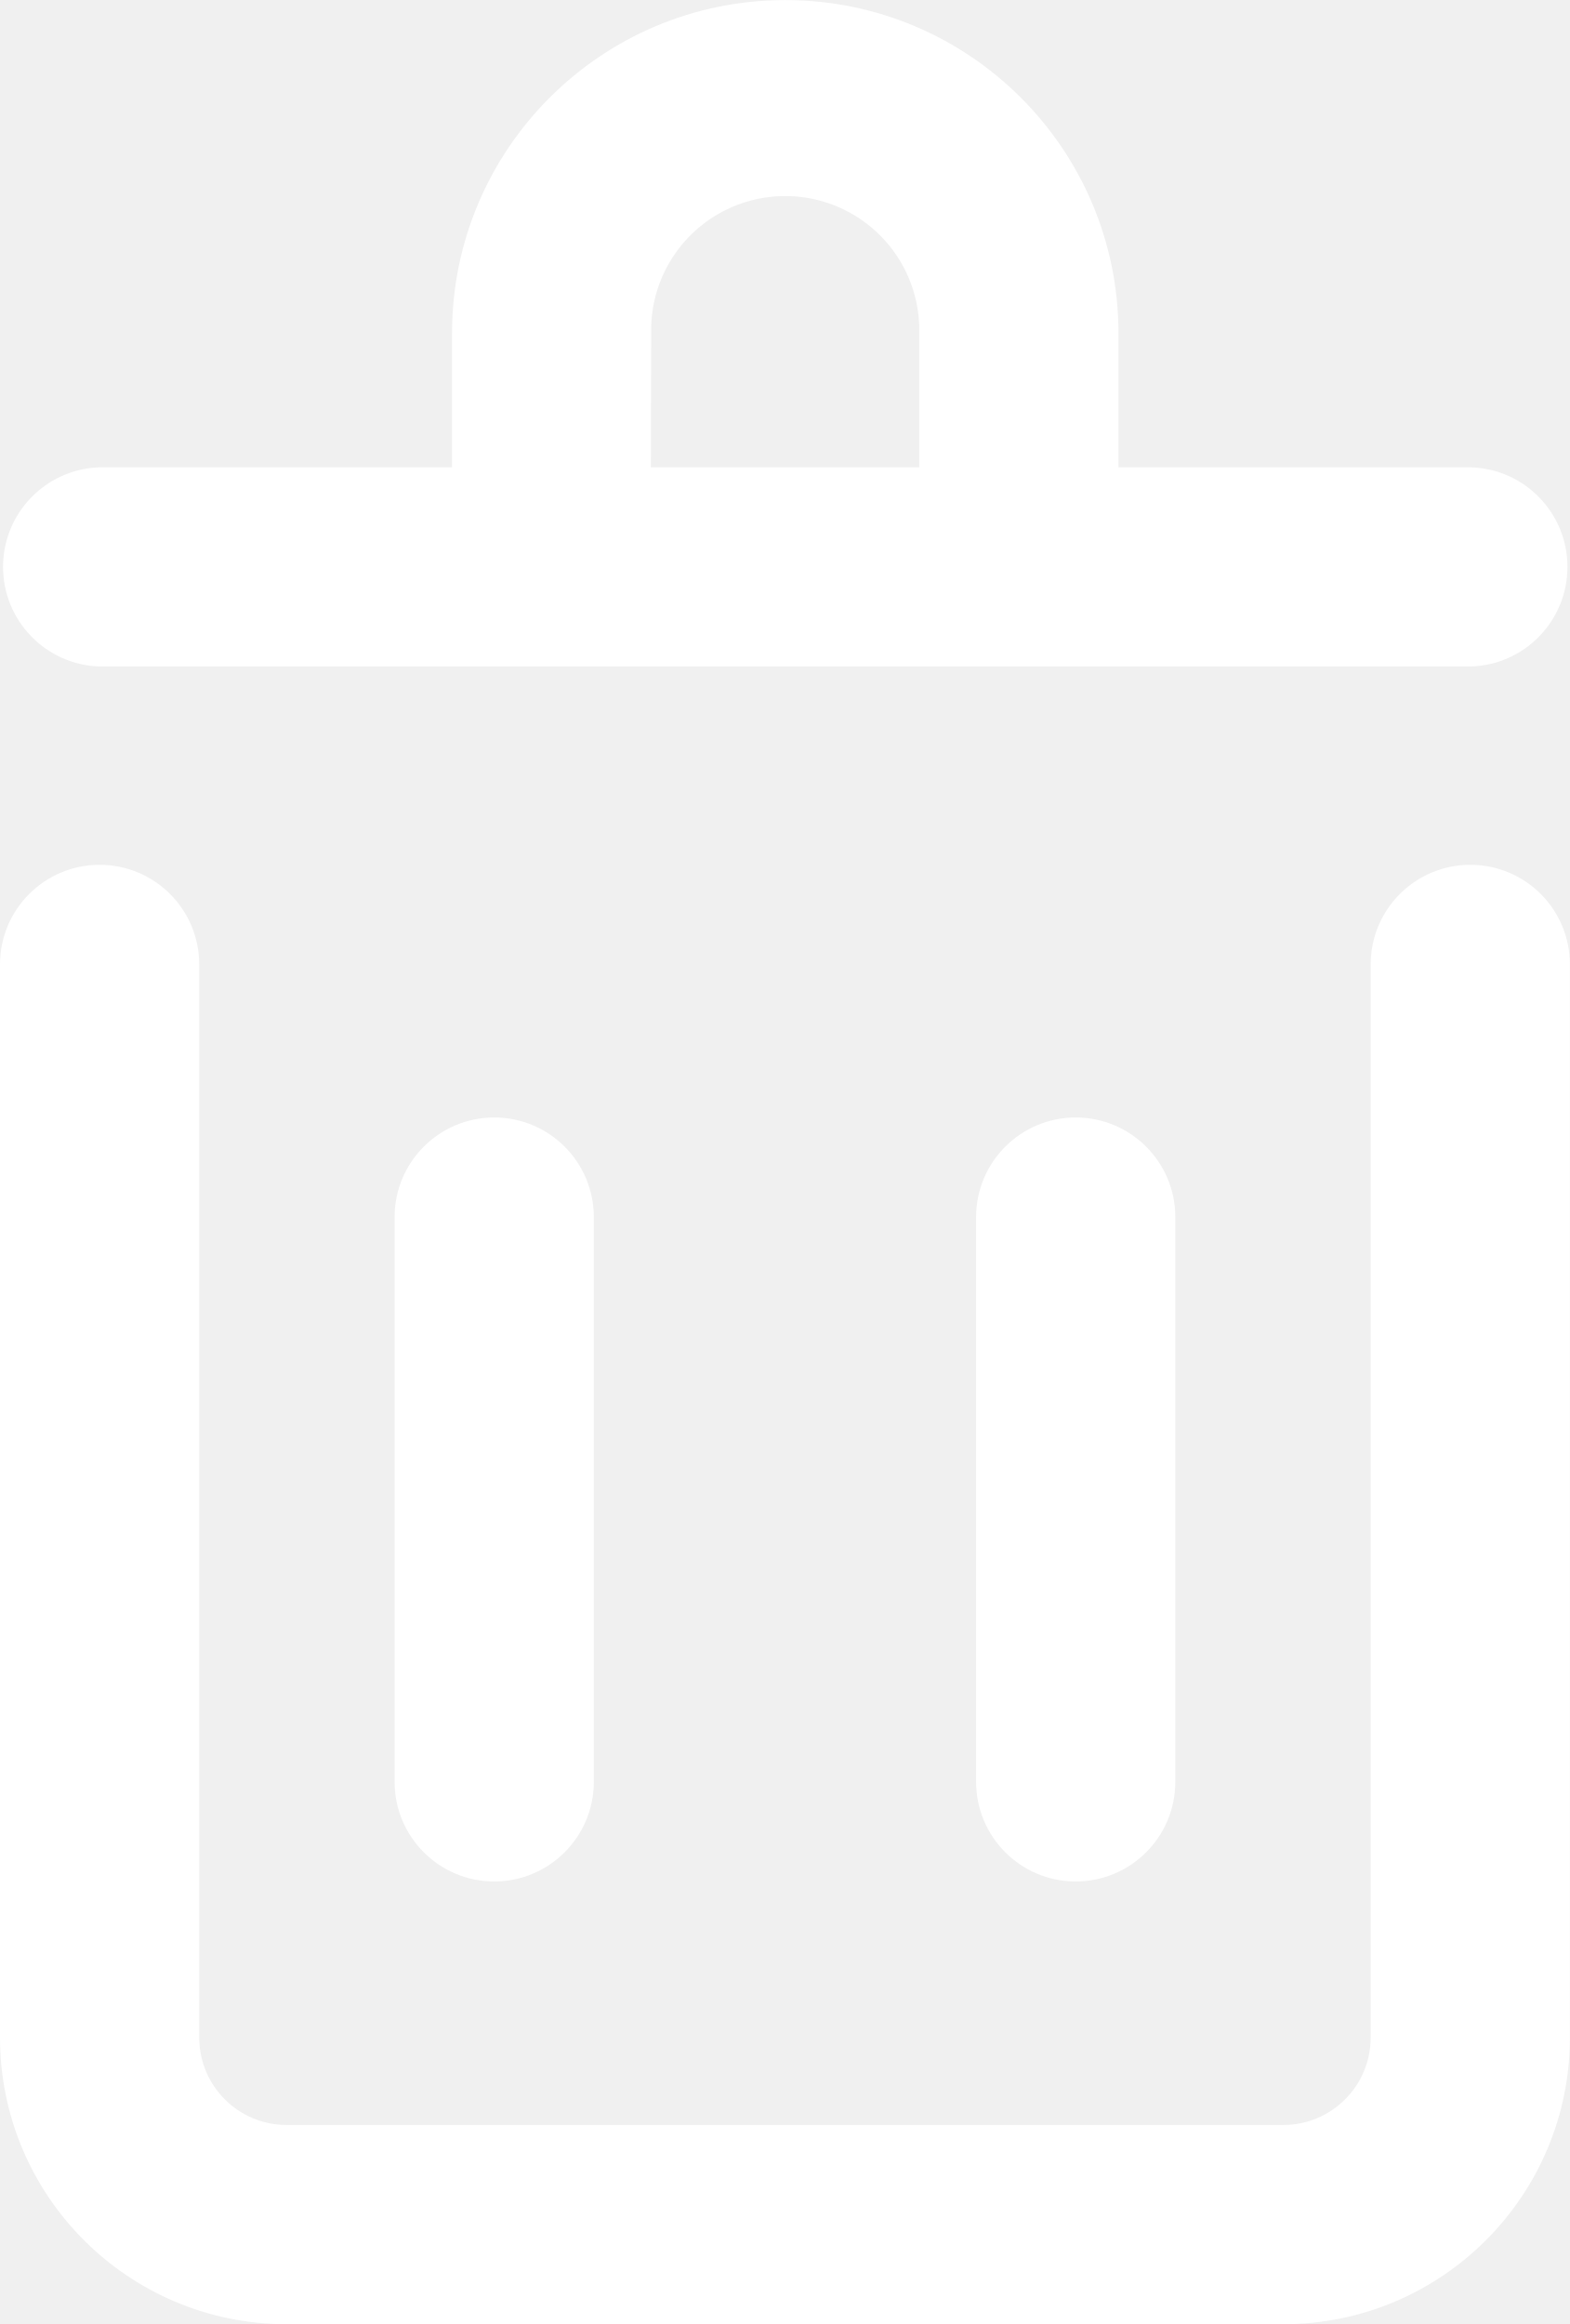
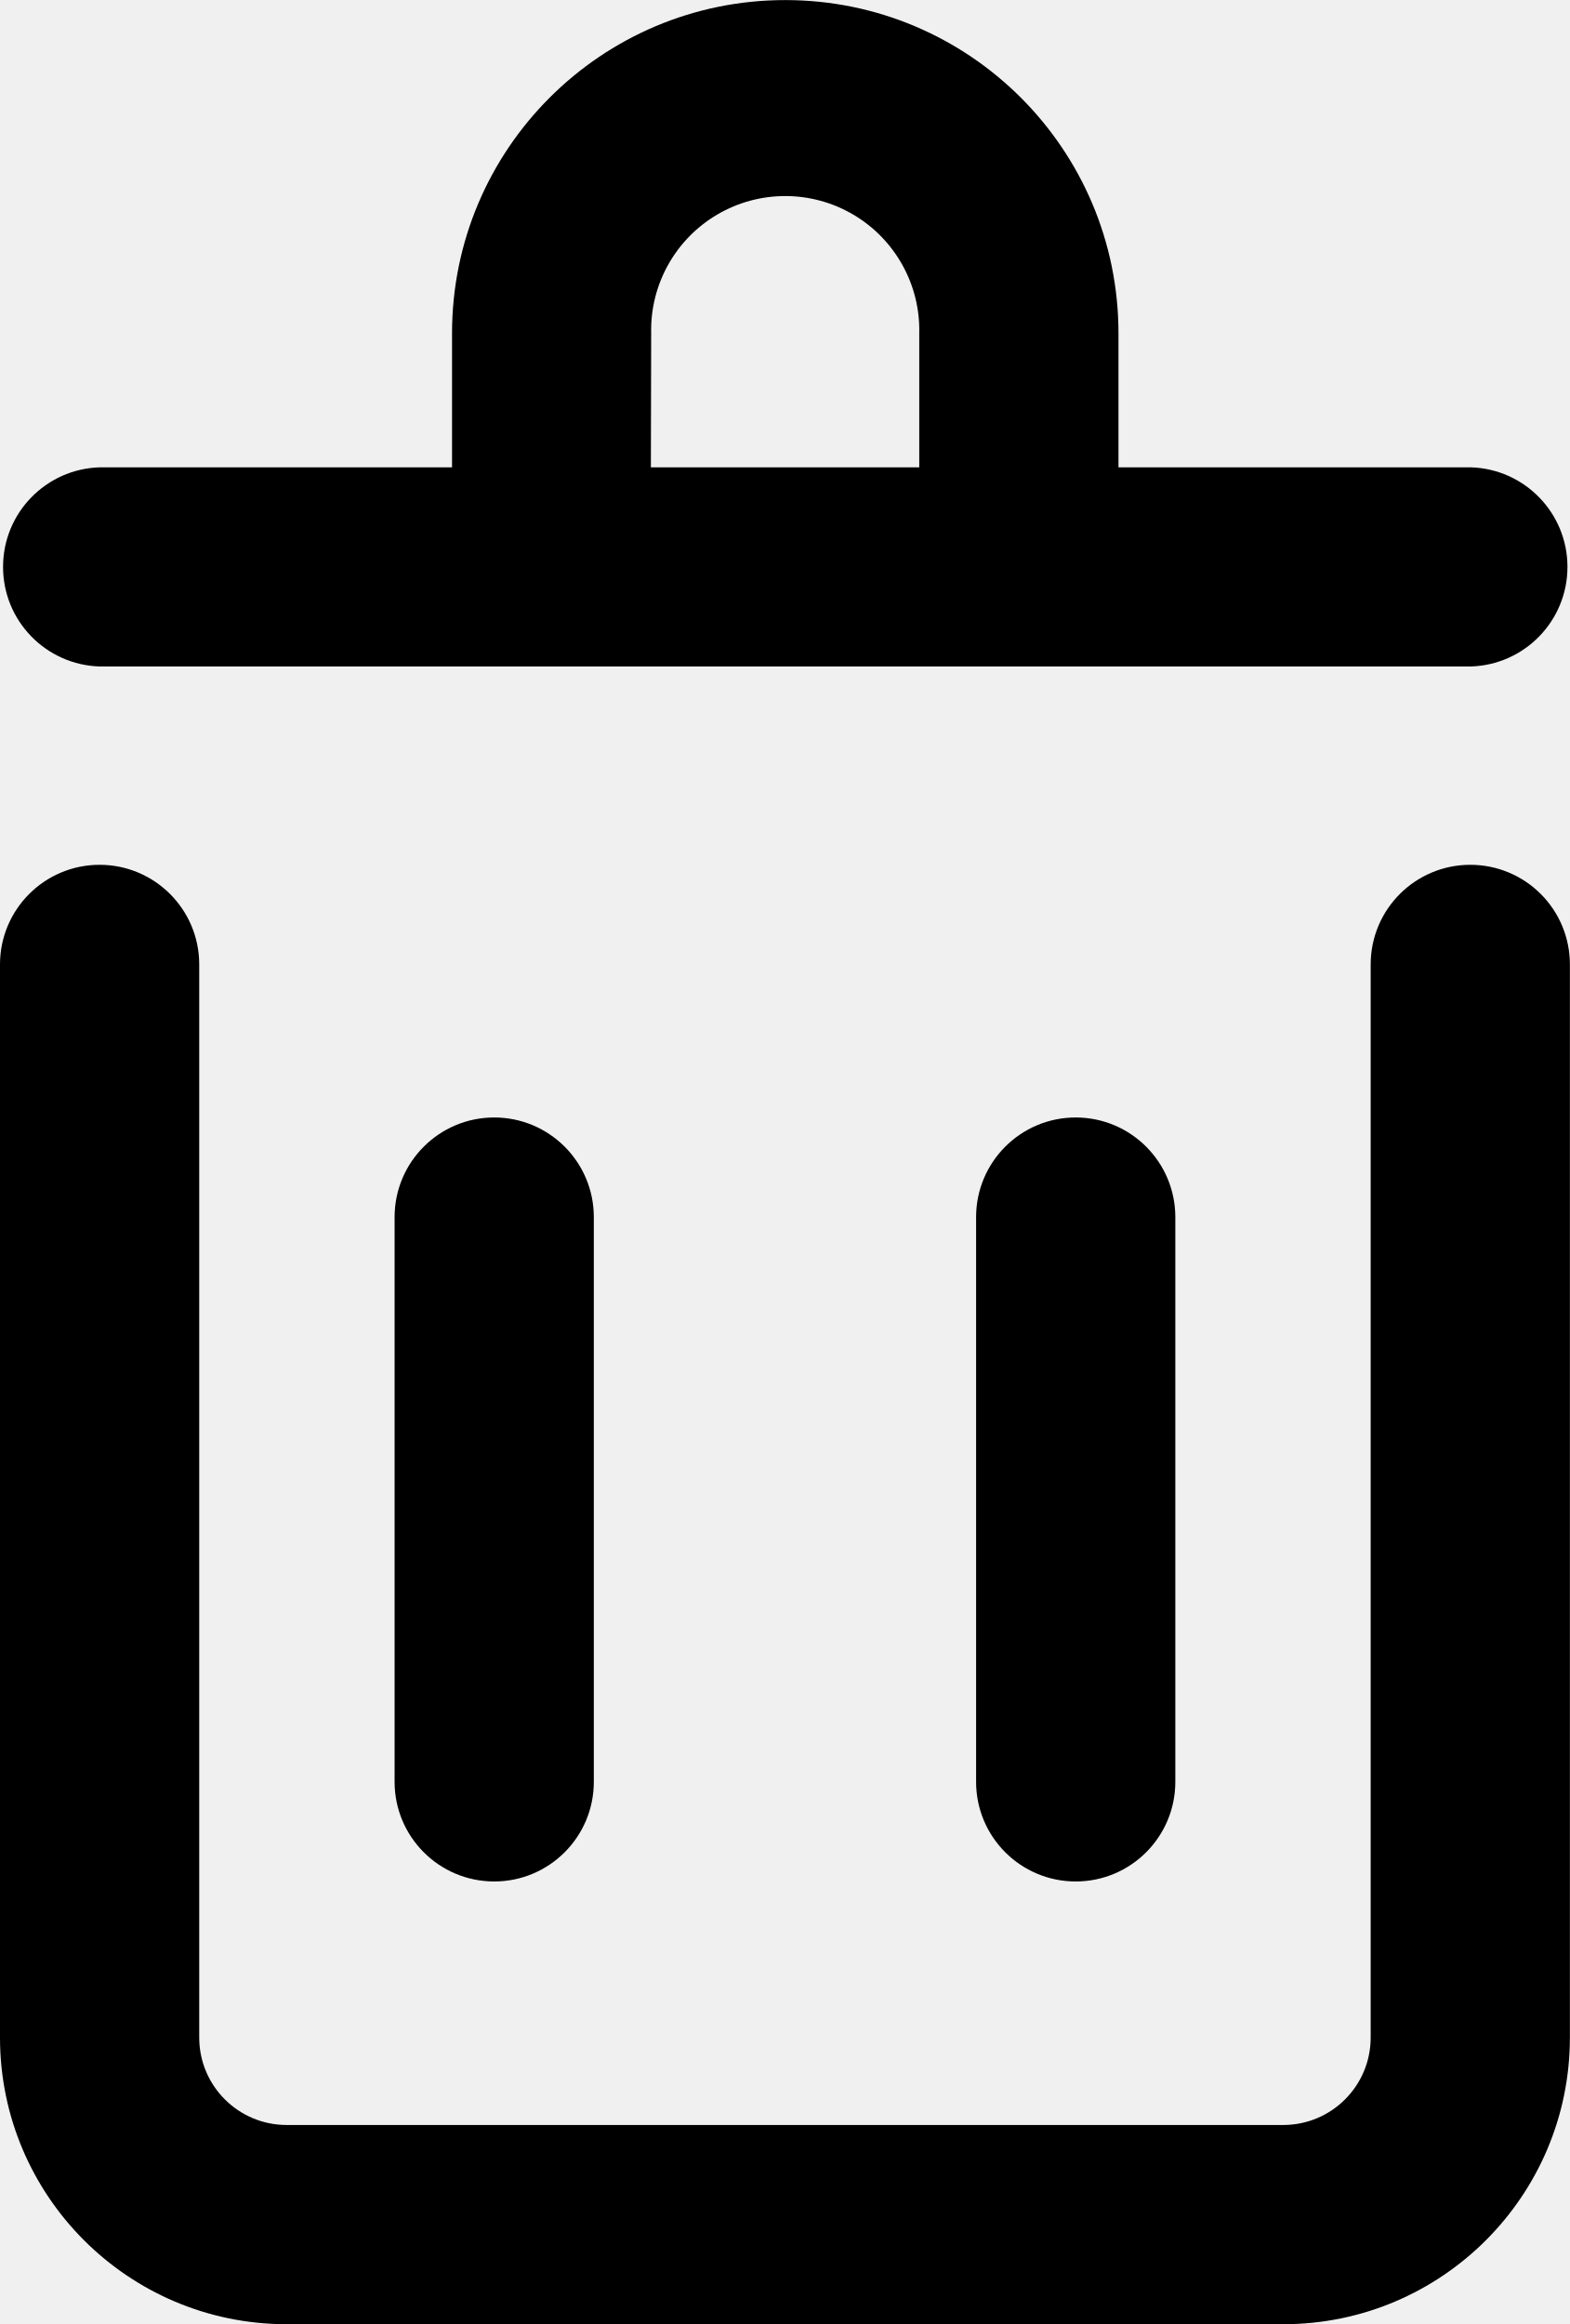
<svg xmlns="http://www.w3.org/2000/svg" width="20.771" height="30.748" viewBox="0 0 20.771 30.748">
  <g id="그룹_80" transform="translate(-3330.178 -1350.265)">
-     <path id="패스_71" d="M365.632,496.29a1.318,1.318,0,0,0-1.318,1.318v14.2a1.157,1.157,0,0,1-1.155,1.155h-13.19a1.157,1.157,0,0,1-1.155-1.155v-14.2a1.318,1.318,0,0,0-2.636,0v14.2a3.794,3.794,0,0,0,3.791,3.791h13.19a3.794,3.794,0,0,0,3.791-3.791v-14.2A1.317,1.317,0,0,0,365.632,496.29Z" transform="translate(2984 865.417)" fill="#fff" />
-     <path id="패스_72" d="M347.5,492.083h18.136a1.318,1.318,0,0,0,0-2.635h-4.659v-1.773a4.409,4.409,0,1,0-8.818,0v1.773H347.5a1.318,1.318,0,0,0,0,2.635Zm7.294-4.408a1.774,1.774,0,1,1,3.547,0v1.773H354.79Z" transform="translate(2984 867)" fill="#fff" />
-     <path id="패스_73" d="M352.121,501.413v7.472a1.318,1.318,0,0,0,2.636,0v-7.472a1.318,1.318,0,1,0-2.636,0Z" transform="translate(2983.278 864.955)" fill="#fff" />
-     <path id="패스_74" d="M360.879,501.413v7.472a1.318,1.318,0,0,0,2.636,0v-7.472a1.318,1.318,0,1,0-2.636,0Z" transform="translate(2982.214 864.955)" fill="#fff" />
+     <path id="패스_71" d="M365.632,496.29a1.318,1.318,0,0,0-1.318,1.318v14.2a1.157,1.157,0,0,1-1.155,1.155h-13.19a1.157,1.157,0,0,1-1.155-1.155v-14.2a1.318,1.318,0,0,0-2.636,0v14.2a3.794,3.794,0,0,0,3.791,3.791h13.19a3.794,3.794,0,0,0,3.791-3.791v-14.2A1.317,1.317,0,0,0,365.632,496.29Z" transform="translate(2984 865.417)" fill="current" />
+     <path id="패스_72" d="M347.5,492.083h18.136a1.318,1.318,0,0,0,0-2.635h-4.659v-1.773a4.409,4.409,0,1,0-8.818,0v1.773H347.5a1.318,1.318,0,0,0,0,2.635Zm7.294-4.408a1.774,1.774,0,1,1,3.547,0v1.773H354.79Z" transform="translate(2984 867)" fill="current" />
+     <path id="패스_73" d="M352.121,501.413v7.472a1.318,1.318,0,0,0,2.636,0v-7.472a1.318,1.318,0,1,0-2.636,0Z" transform="translate(2983.278 864.955)" fill="current" />
+     <path id="패스_74" d="M360.879,501.413v7.472a1.318,1.318,0,0,0,2.636,0v-7.472a1.318,1.318,0,1,0-2.636,0Z" transform="translate(2982.214 864.955)" fill="current" />
  </g>
</svg>
